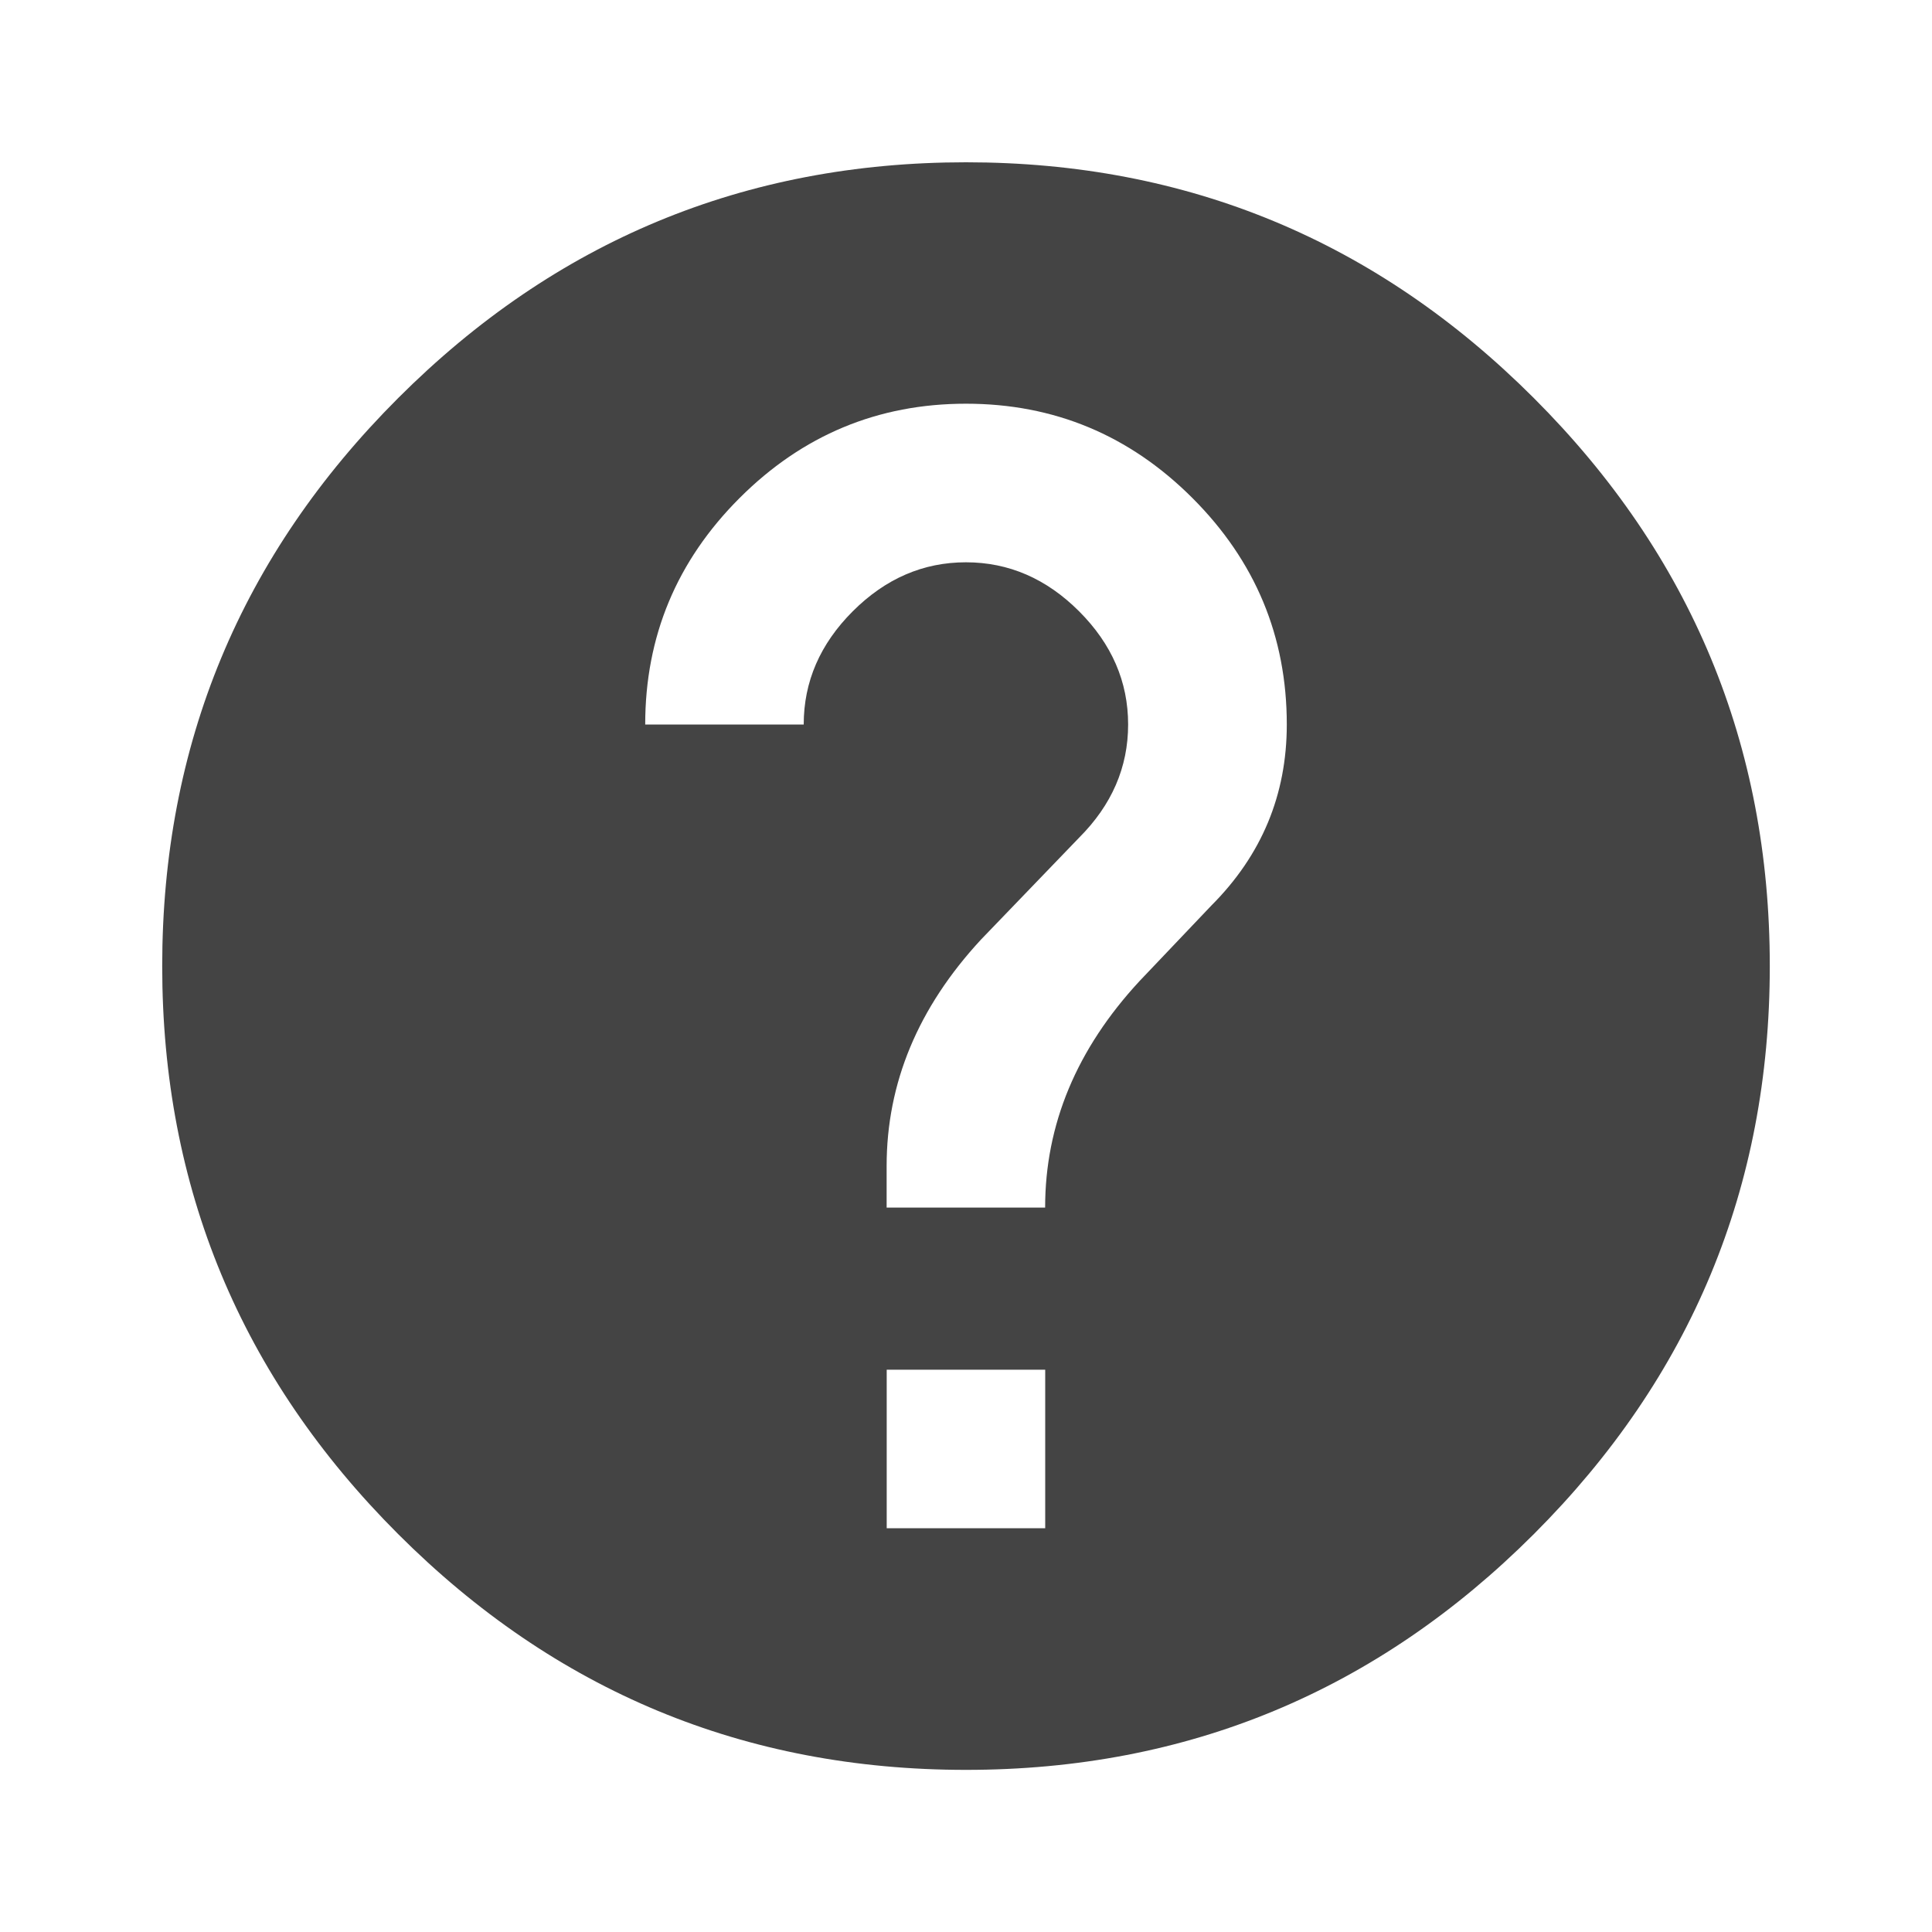
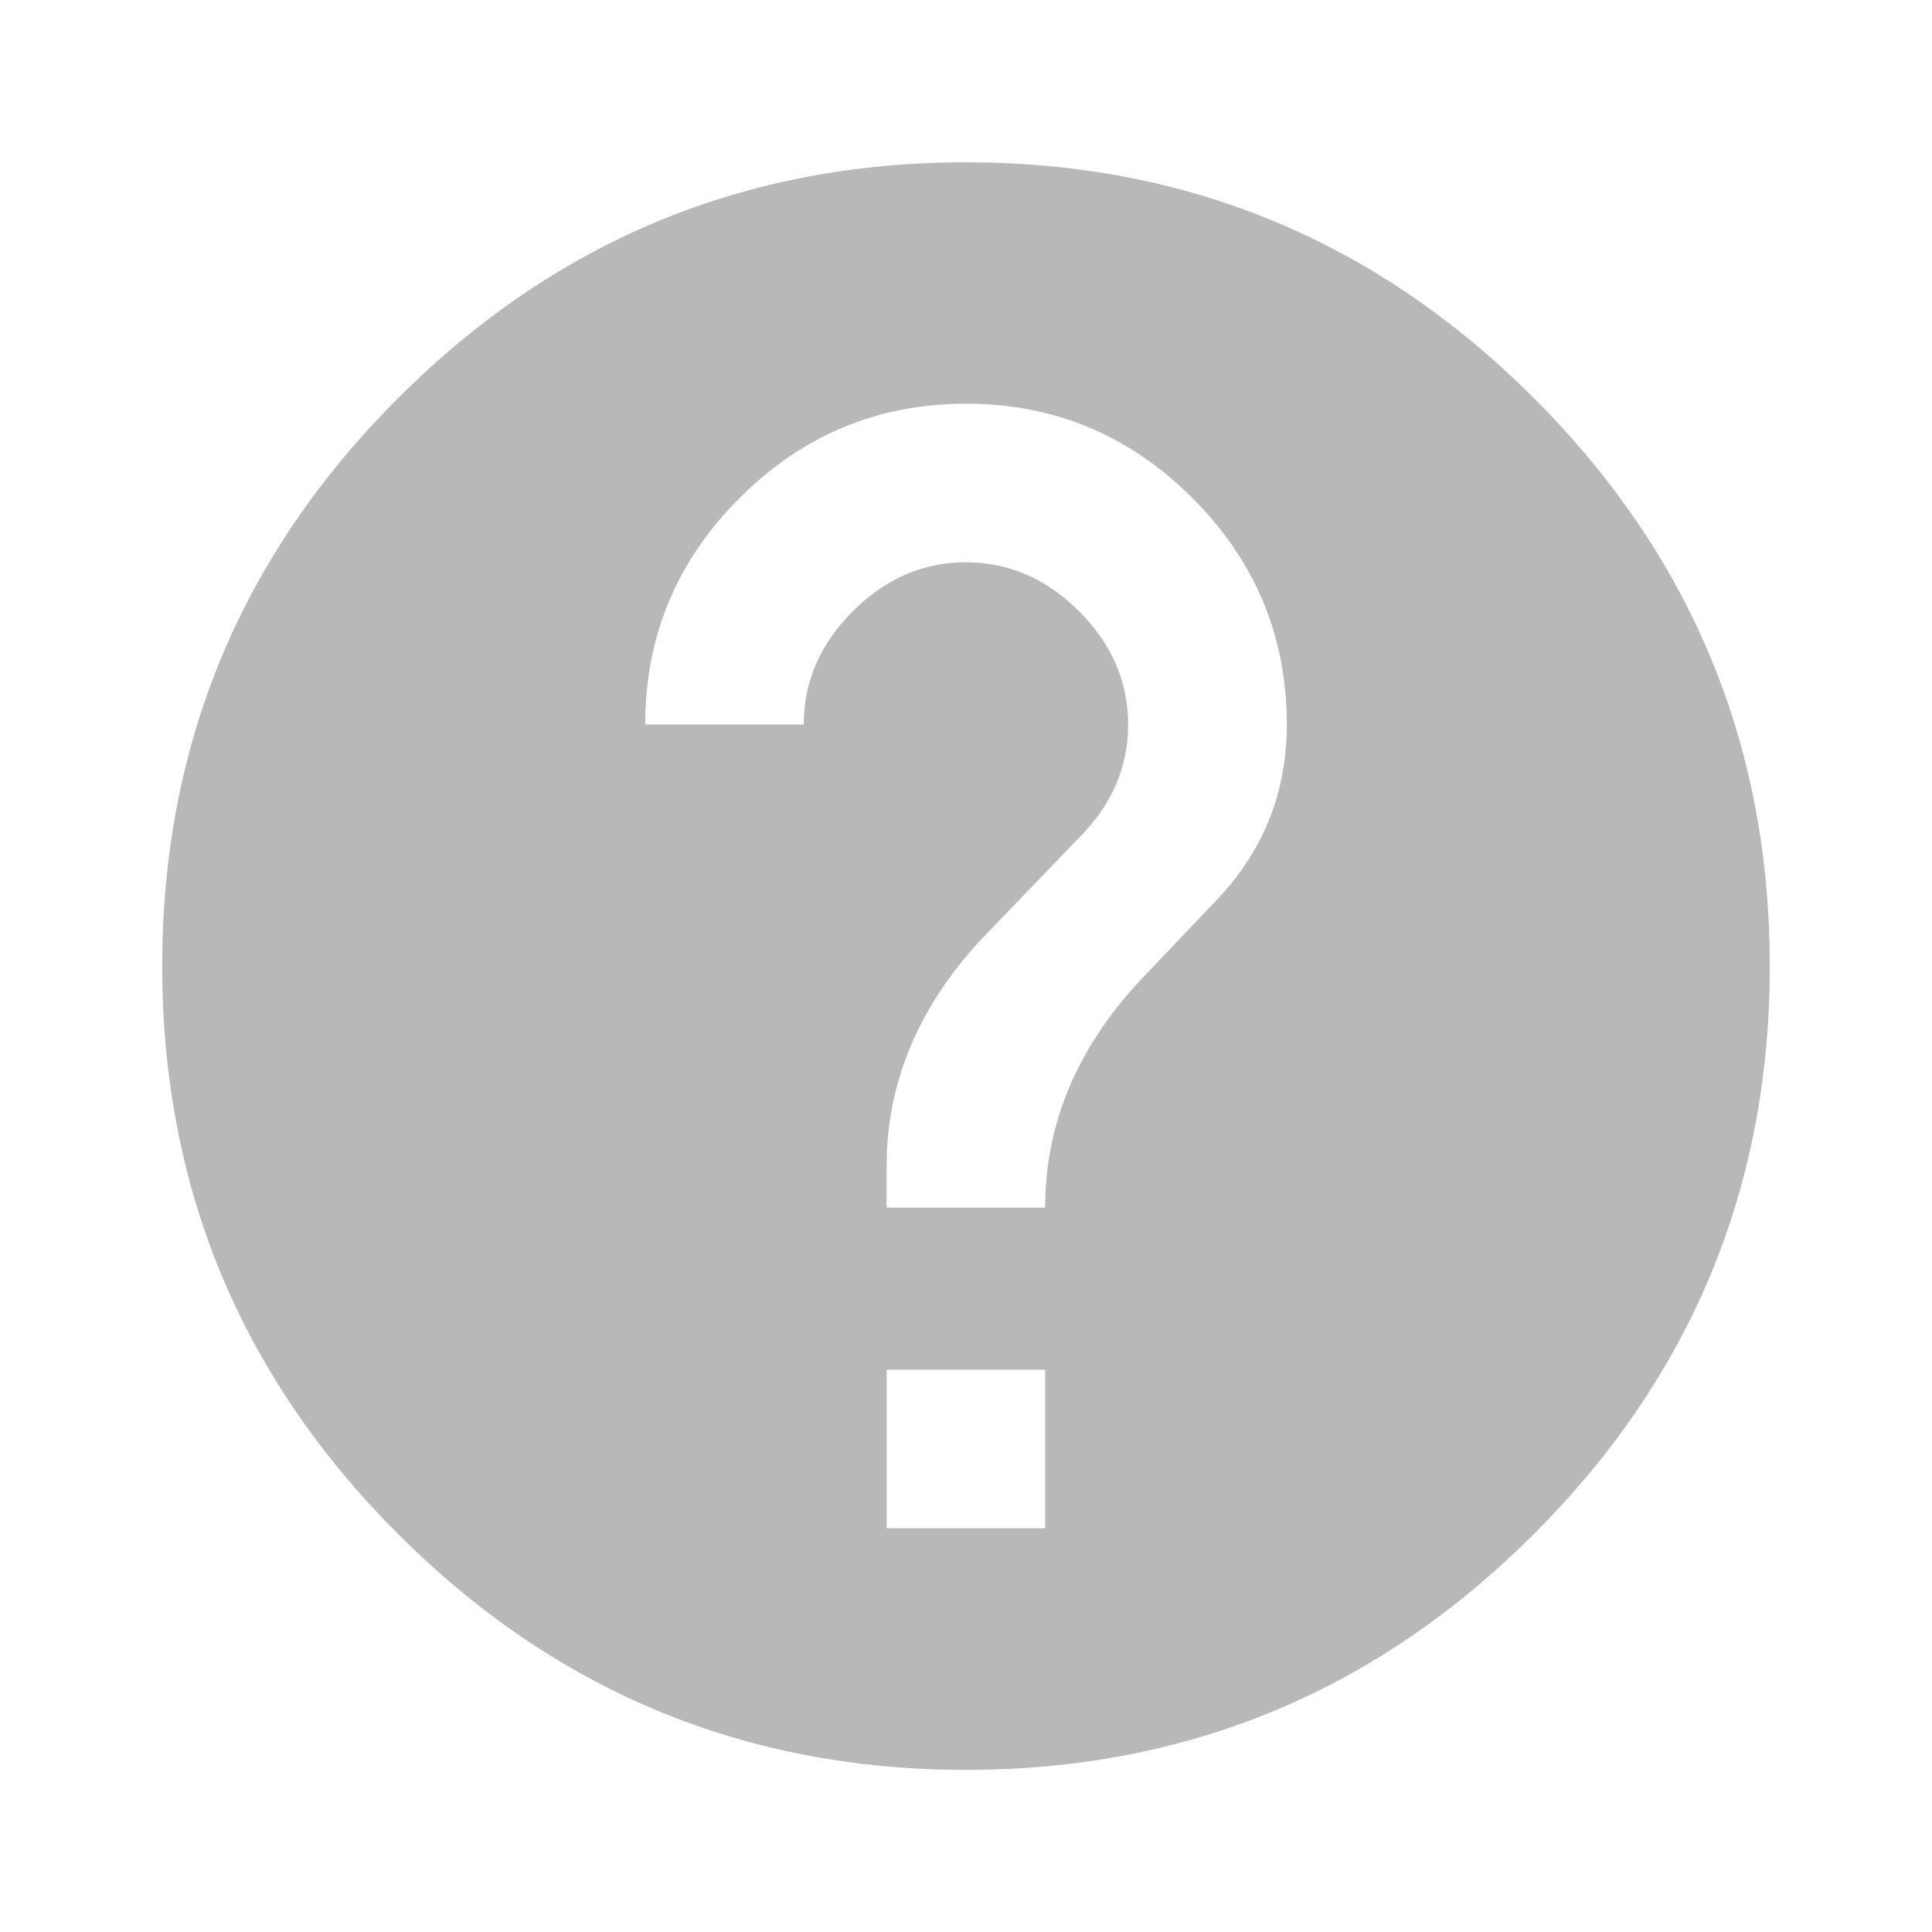
<svg xmlns="http://www.w3.org/2000/svg" version="1.1" width="24" height="24" viewBox="0 0 24 24">
-   <path fill="#444" d="M15.047 11.25q0.938-0.938 0.938-2.25 0-1.641-1.172-2.813t-2.813-1.172-2.813 1.172-1.172 2.813h1.969q0-0.797 0.609-1.406t1.406-0.609 1.406 0.609 0.609 1.406-0.609 1.406l-1.219 1.266q-1.172 1.266-1.172 2.813v0.516h1.969q0-1.547 1.172-2.813zM12.984 18.984v-1.969h-1.969v1.969h1.969zM12 2.016q4.125 0 7.055 2.93t2.93 7.055-2.93 7.055-7.055 2.93-7.055-2.93-2.93-7.055 2.93-7.055 7.055-2.93z" />
+   <path fill="#b8b8b8" d="M15.047 11.25q0.938-0.938 0.938-2.25 0-1.641-1.172-2.813t-2.813-1.172-2.813 1.172-1.172 2.813h1.969q0-0.797 0.609-1.406t1.406-0.609 1.406 0.609 0.609 1.406-0.609 1.406l-1.219 1.266q-1.172 1.266-1.172 2.813v0.516h1.969q0-1.547 1.172-2.813zM12.984 18.984v-1.969h-1.969v1.969h1.969zM12 2.016q4.125 0 7.055 2.93t2.93 7.055-2.93 7.055-7.055 2.93-7.055-2.93-2.93-7.055 2.93-7.055 7.055-2.93z" />
</svg>
